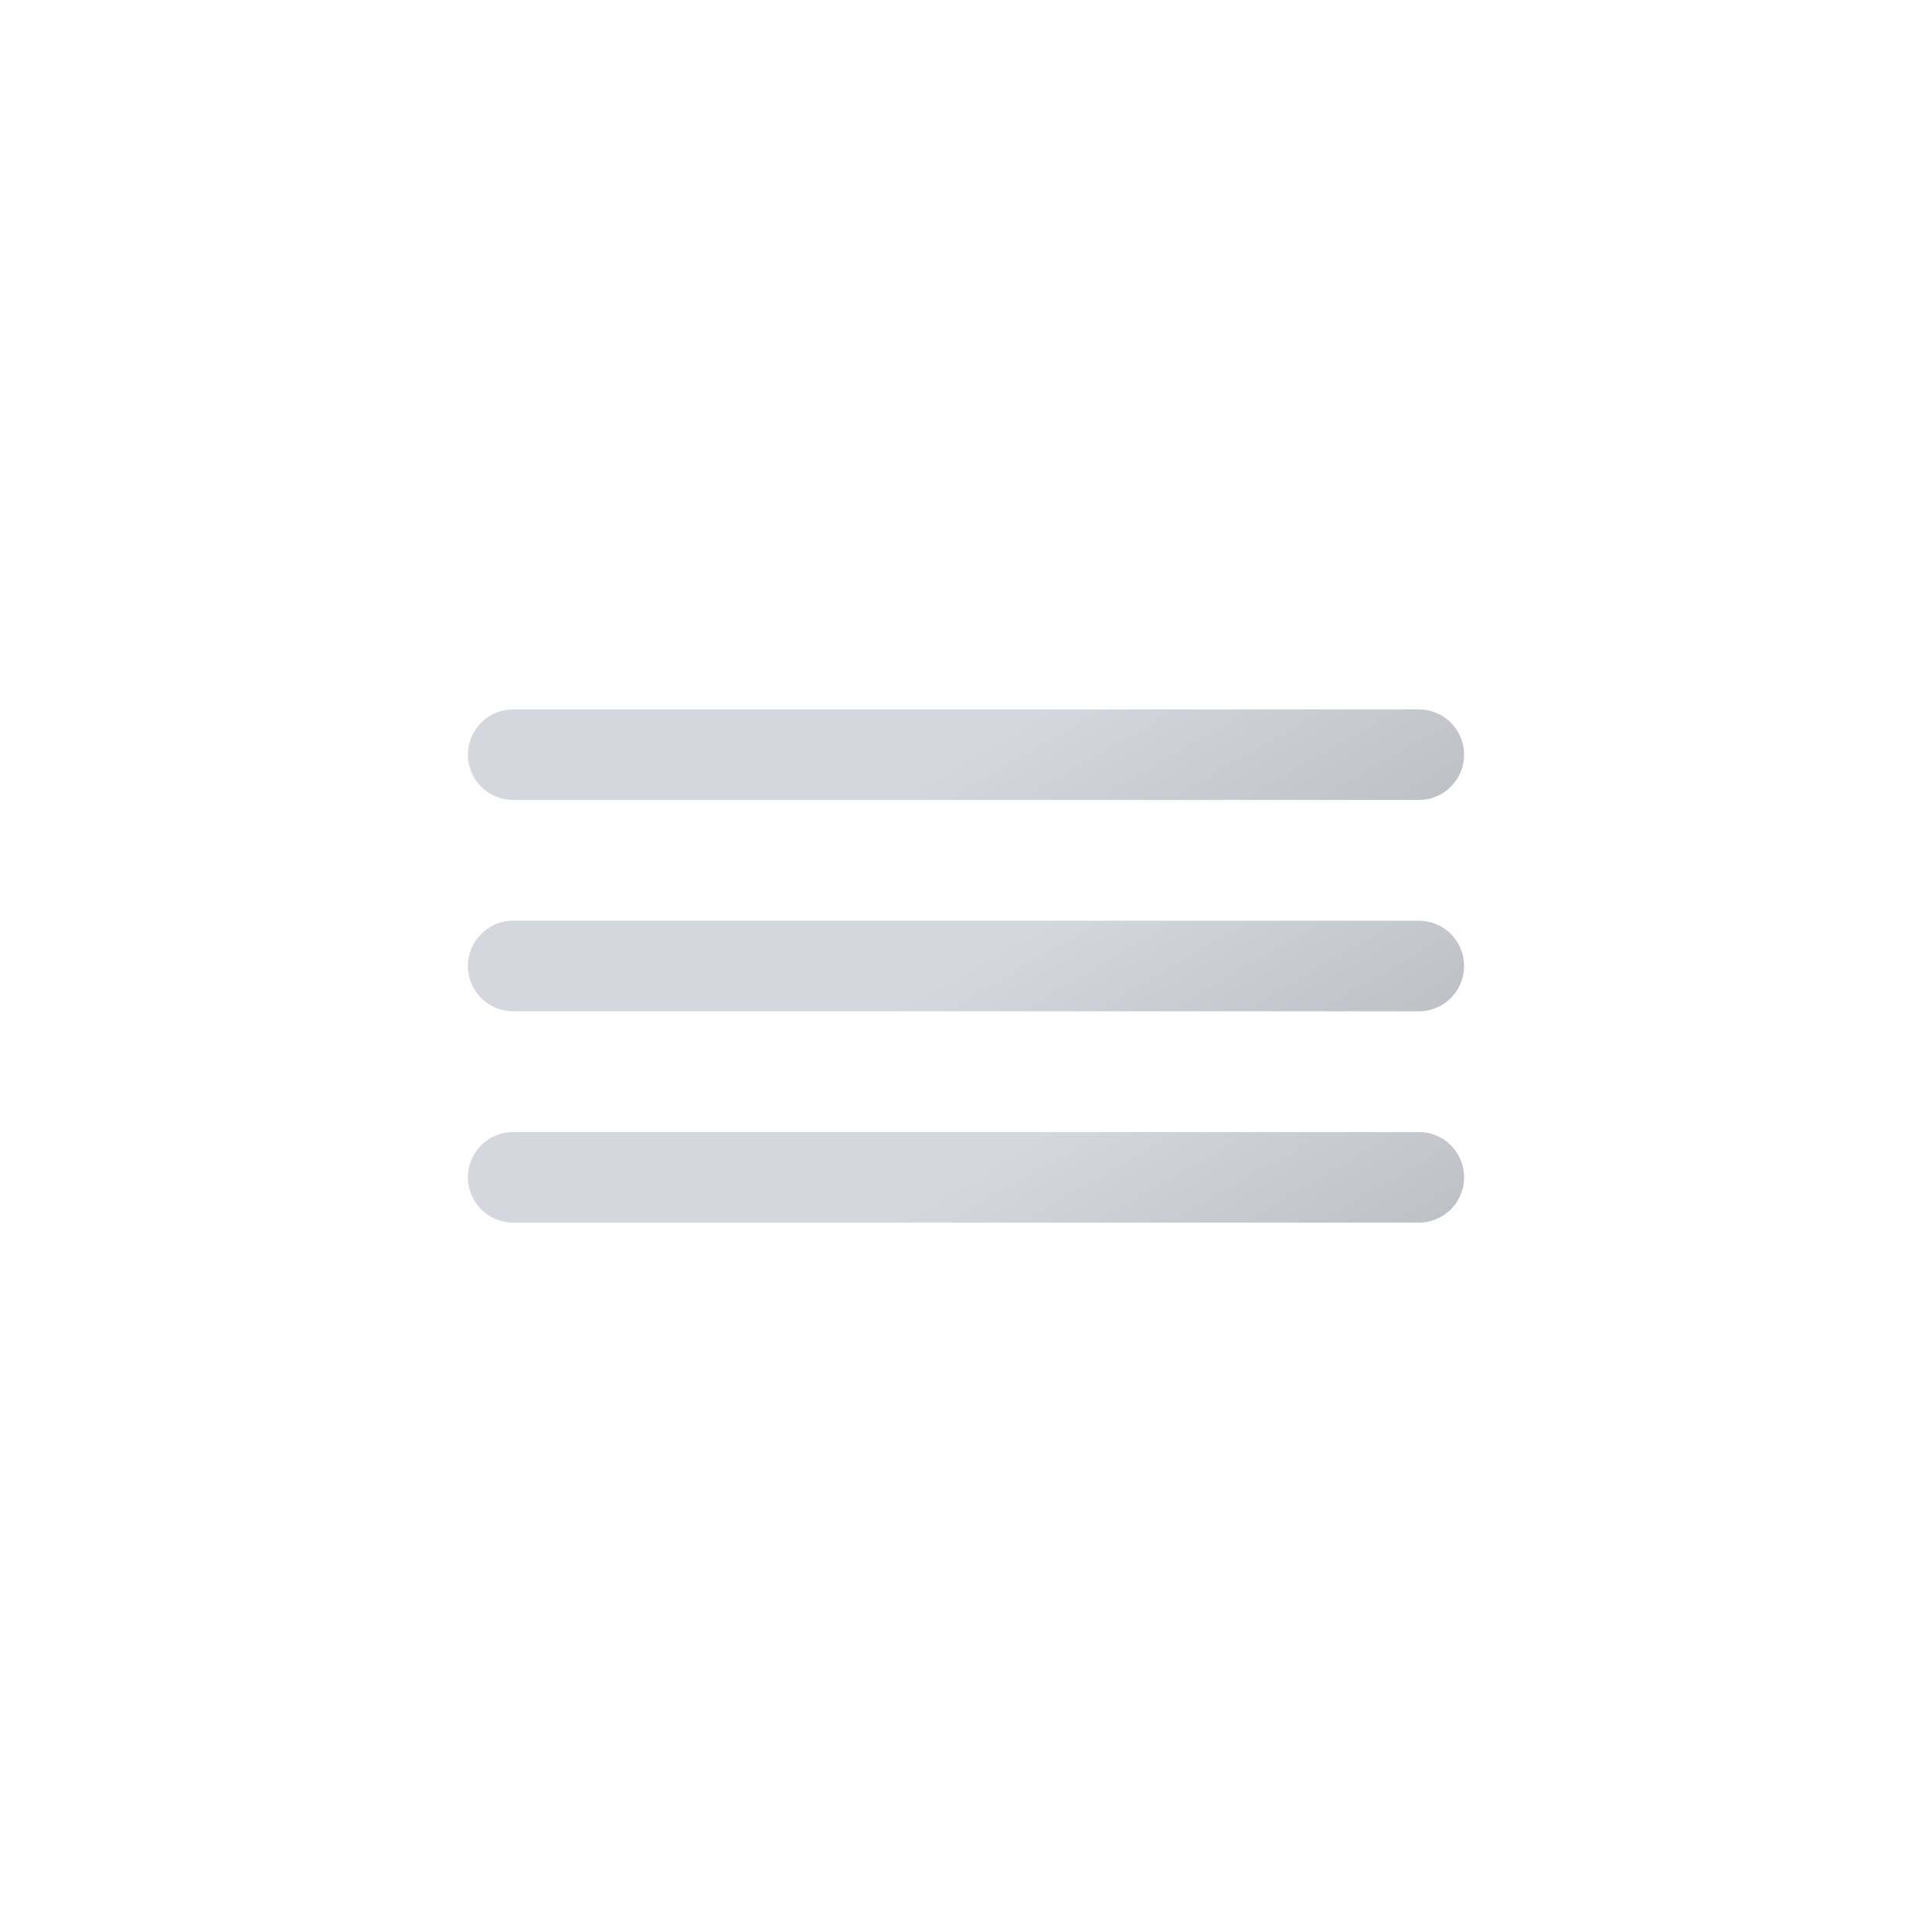
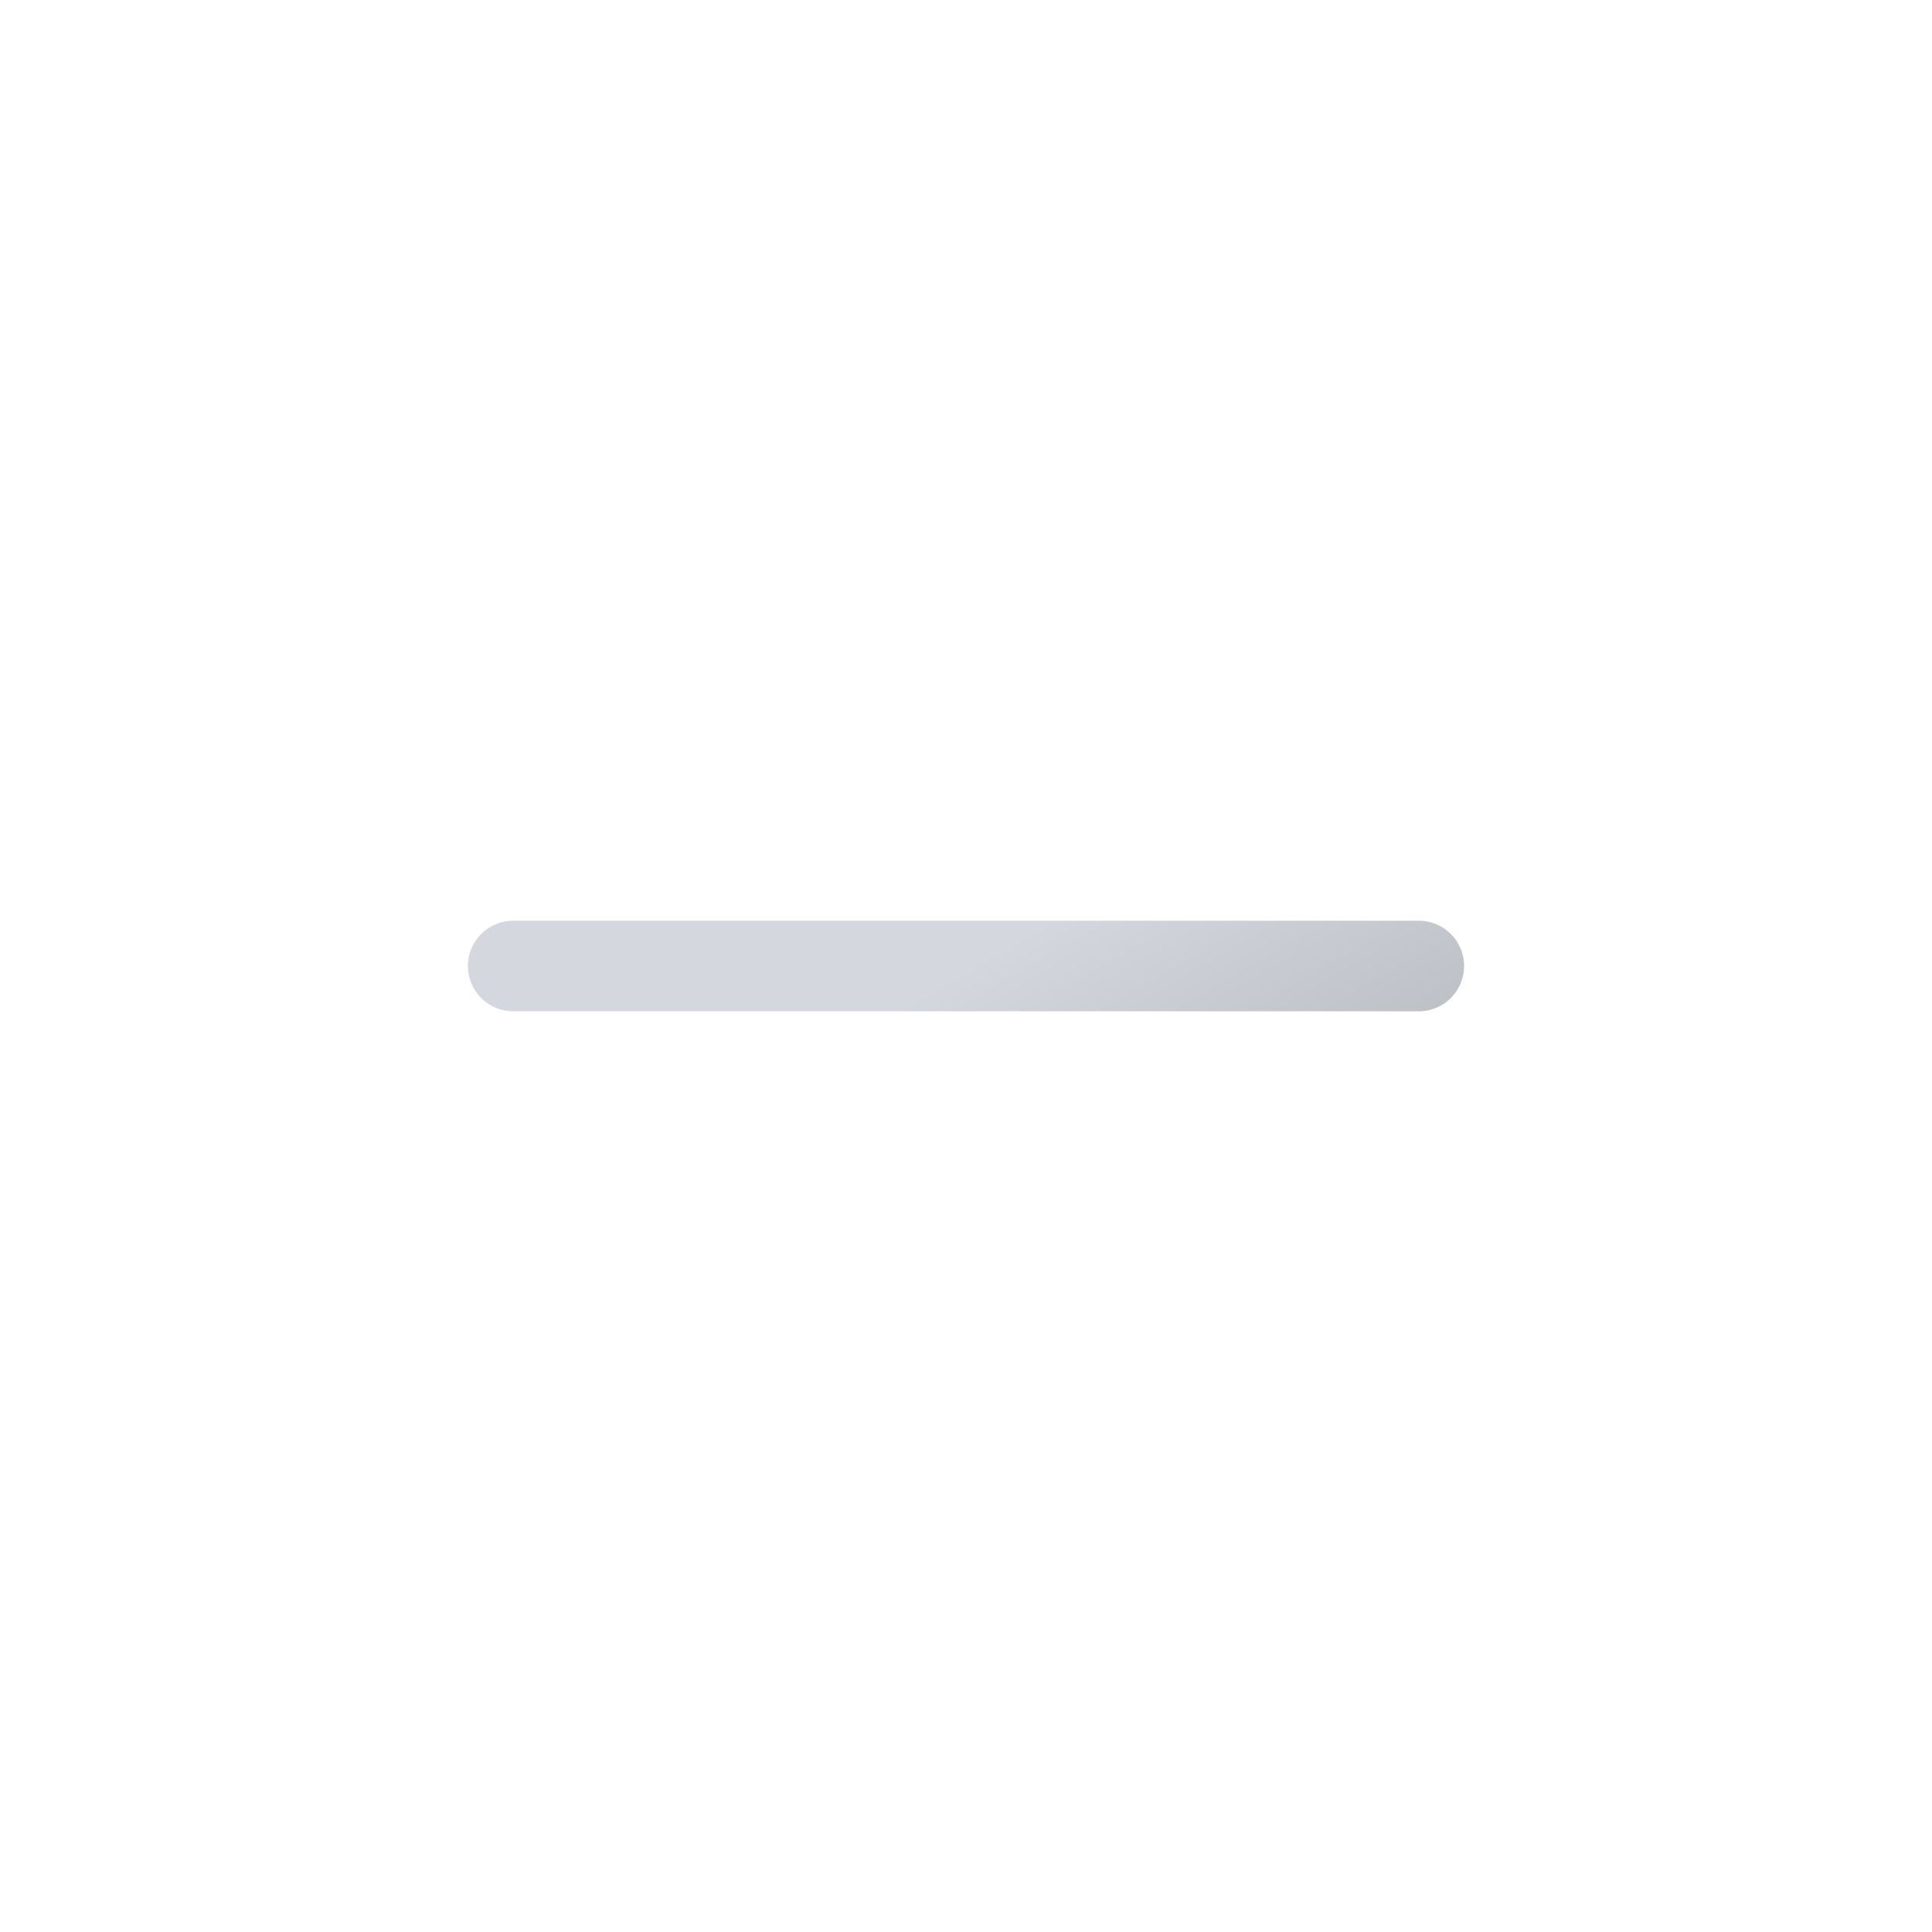
<svg xmlns="http://www.w3.org/2000/svg" xmlns:xlink="http://www.w3.org/1999/xlink" viewBox="0 0 512 512">
  <defs>
-     <linearGradient id="a" x1="220" x2="292" y1="137.7" y2="262.4" gradientUnits="userSpaceOnUse">
+     <linearGradient id="a5" x1="220" x2="292" y1="137.7" y2="262.4" gradientUnits="userSpaceOnUse">
      <stop offset="0" stop-color="#d4d7dd" />
      <stop offset=".5" stop-color="#d4d7dd" />
      <stop offset="1" stop-color="#bec1c6" />
    </linearGradient>
-     <linearGradient xlink:href="#a" id="b" y1="193.7" y2="318.4" />
+     <linearGradient xlink:href="#a5" id="b5" y1="193.7" y2="318.4" />
    <linearGradient xlink:href="#a" id="c" y1="249.7" y2="374.4" />
  </defs>
  <path fill="none" stroke="url(#a)" stroke-linecap="round" stroke-miterlimit="10" stroke-width="24" d="M136 200h240">
    <animateTransform additive="sum" attributeName="transform" dur="6s" repeatCount="indefinite" type="translate" values="-48 0; 48 0; -48 0" />
  </path>
-   <path fill="none" stroke="url(#b)" stroke-linecap="round" stroke-miterlimit="10" stroke-width="24" d="M136 256h240">
+   <path fill="none" stroke="url(#b5)" stroke-linecap="round" stroke-miterlimit="10" stroke-width="24" d="M136 256h240">
    <animateTransform additive="sum" attributeName="transform" begin="-1.5s" dur="6s" repeatCount="indefinite" type="translate" values="-48 0; 48 0; -48 0" />
  </path>
  <path fill="none" stroke="url(#c)" stroke-linecap="round" stroke-miterlimit="10" stroke-width="24" d="M136 312h240">
    <animateTransform additive="sum" attributeName="transform" dur="6s" repeatCount="indefinite" type="translate" values="48 0; -48 0; 48 0" />
  </path>
</svg>
